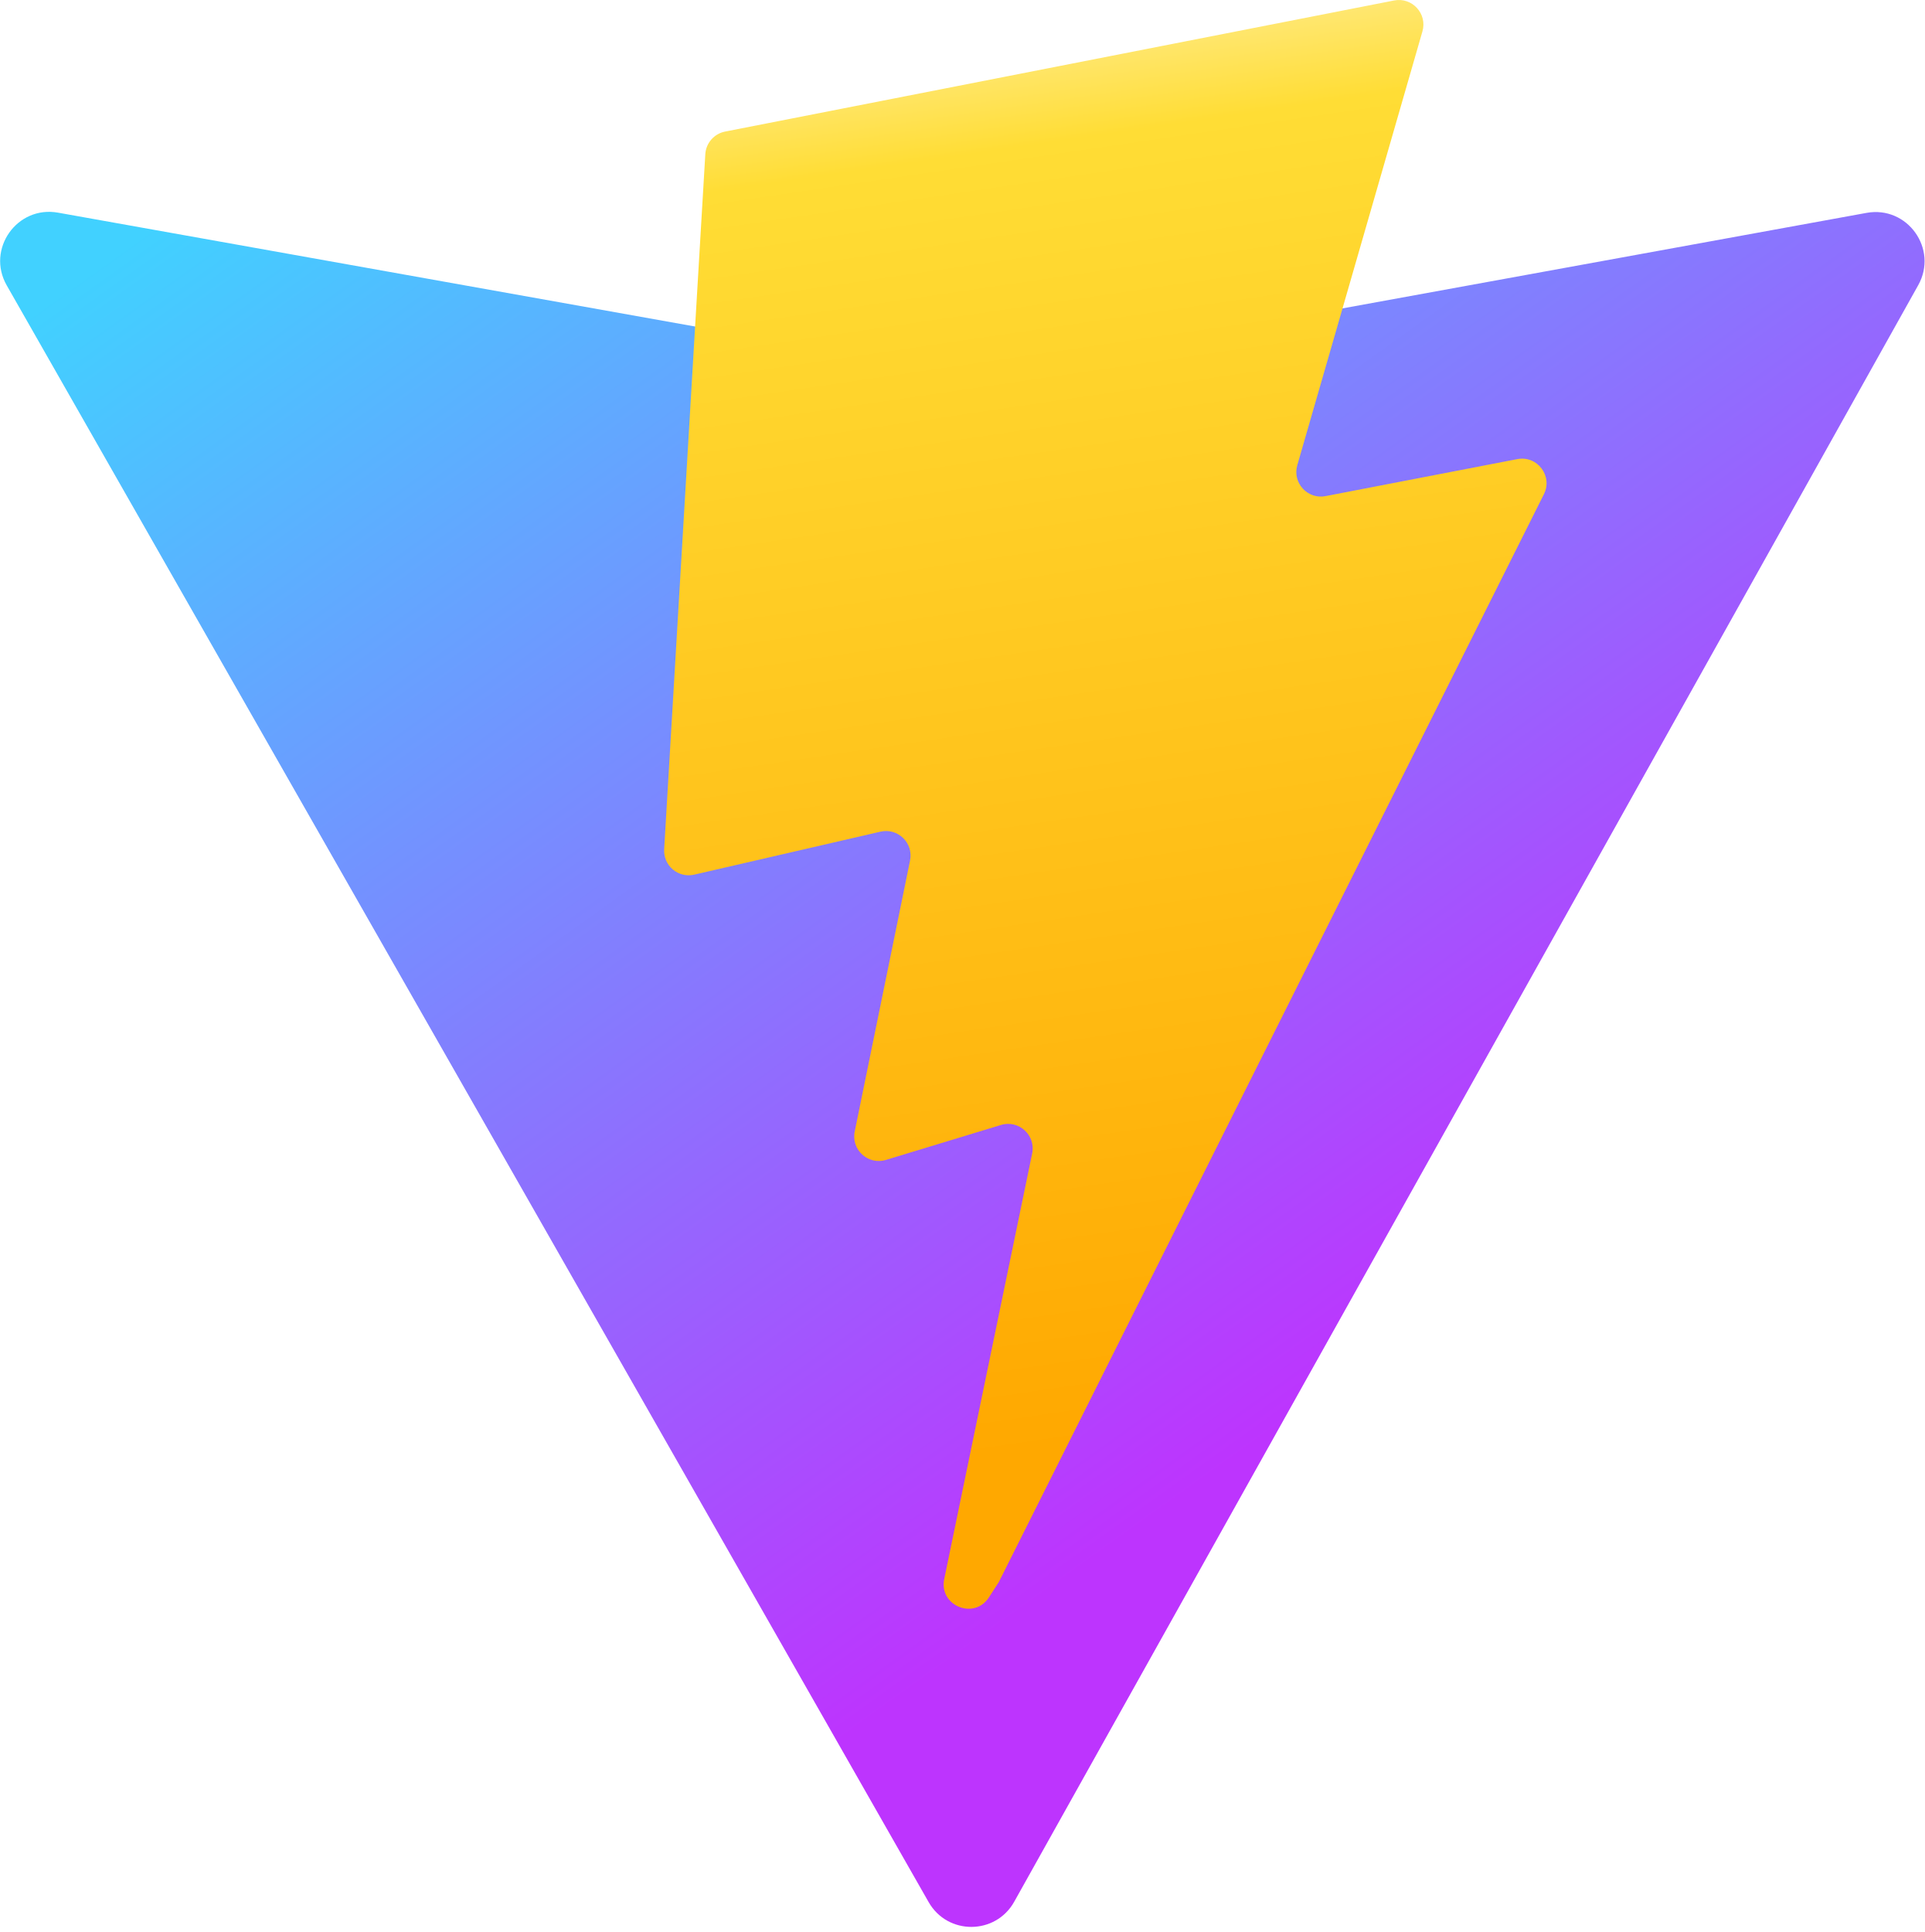
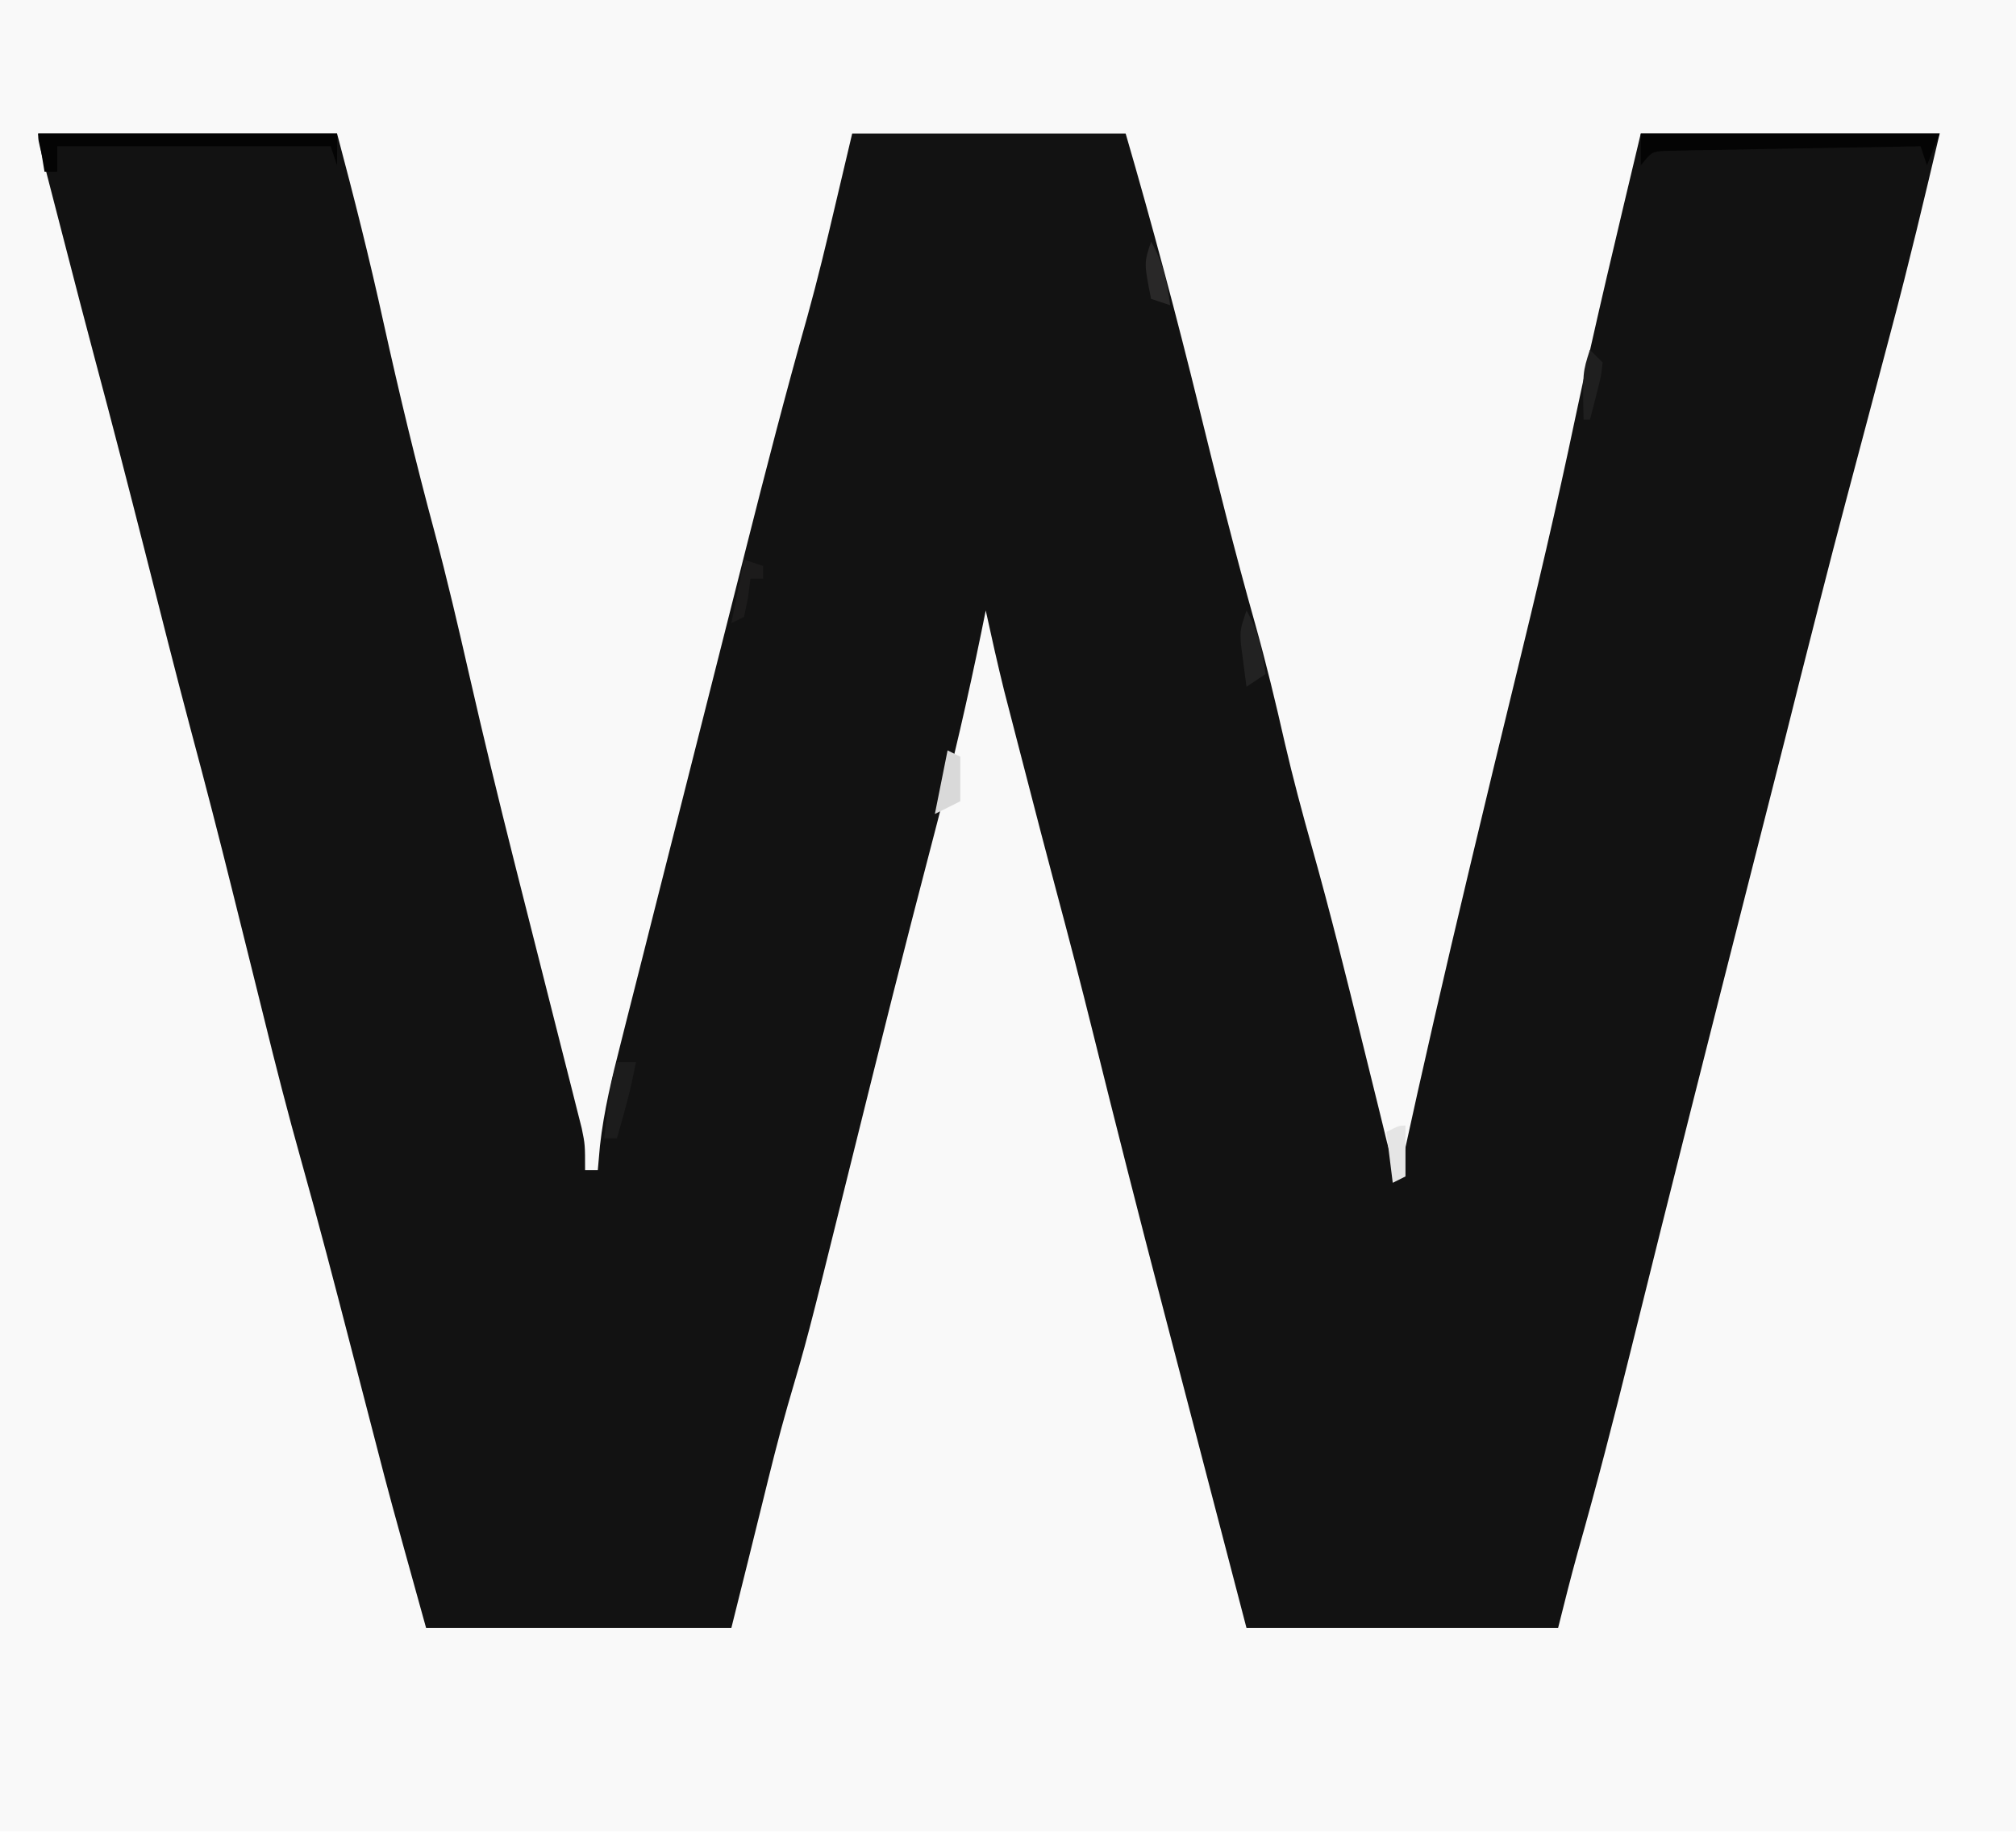
- <svg xmlns="http://www.w3.org/2000/svg" aria-hidden="true" role="img" class="iconify iconify--logos" width="31.88" height="32" preserveAspectRatio="xMidYMid meet" viewBox="0 0 256 257">
-   <defs>
-     <linearGradient id="IconifyId1813088fe1fbc01fb466" x1="-.828%" x2="57.636%" y1="7.652%" y2="78.411%">
-       <stop offset="0%" stop-color="#41D1FF" />
-       <stop offset="100%" stop-color="#BD34FE" />
-     </linearGradient>
-     <linearGradient id="IconifyId1813088fe1fbc01fb467" x1="43.376%" x2="50.316%" y1="2.242%" y2="89.03%">
-       <stop offset="0%" stop-color="#FFEA83" />
-       <stop offset="8.333%" stop-color="#FFDD35" />
-       <stop offset="100%" stop-color="#FFA800" />
-     </linearGradient>
-   </defs>
-   <path fill="url(#IconifyId1813088fe1fbc01fb466)" d="M255.153 37.938L134.897 252.976c-2.483 4.44-8.862 4.466-11.382.048L.875 37.958c-2.746-4.814 1.371-10.646 6.827-9.67l120.385 21.517a6.537 6.537 0 0 0 2.322-.004l117.867-21.483c5.438-.991 9.574 4.796 6.877 9.62Z" />
-   <path fill="url(#IconifyId1813088fe1fbc01fb467)" d="M185.432.063L96.44 17.501a3.268 3.268 0 0 0-2.634 3.014l-5.474 92.456a3.268 3.268 0 0 0 3.997 3.378l24.777-5.718c2.318-.535 4.413 1.507 3.936 3.838l-7.361 36.047c-.495 2.426 1.782 4.5 4.151 3.78l15.304-4.649c2.372-.72 4.652 1.36 4.15 3.788l-11.698 56.621c-.732 3.542 3.979 5.473 5.943 2.437l1.313-2.028l72.516-144.72c1.215-2.423-.88-5.186-3.54-4.672l-25.505 4.922c-2.396.462-4.435-1.77-3.759-4.114l16.646-57.705c.677-2.35-1.37-4.583-3.769-4.113Z" />
+ <svg xmlns="http://www.w3.org/2000/svg" version="1.1" width="317" height="288">
+   <path d="M0 0 C104.61 0 209.22 0 317 0 C317 95.04 317 190.08 317 288 C212.39 288 107.78 288 0 288 C0 192.96 0 97.92 0 0 Z " fill="#F9F9F9" transform="translate(0,0)" />
+   <path d="M0 0 C15.51 0 31.02 0 47 0 C49.643 9.91 52.123 19.746 54.312 29.75 C56.757 40.794 59.39 51.766 62.339 62.688 C64.305 70.045 66.031 77.44 67.723 84.863 C69.987 94.78 72.378 104.661 74.867 114.523 C75.113 115.499 75.113 115.499 75.364 116.494 C76.877 122.495 78.397 128.494 79.921 134.492 C80.604 137.183 81.286 139.874 81.964 142.567 C82.594 145.067 83.228 147.567 83.867 150.066 C84.148 151.183 84.429 152.3 84.718 153.451 C84.967 154.429 85.215 155.408 85.471 156.416 C86 159 86 159 86 163 C86.66 163 87.32 163 88 163 C88.111 161.74 88.223 160.481 88.337 159.183 C88.953 153.681 90.232 148.43 91.604 143.074 C91.87 142.019 92.135 140.964 92.408 139.877 C93.282 136.408 94.164 132.94 95.047 129.473 C95.662 127.04 96.276 124.607 96.89 122.175 C98.178 117.077 99.469 111.981 100.764 106.885 C102.411 100.402 104.051 93.916 105.689 87.43 C106.959 82.403 108.231 77.376 109.503 72.35 C110.108 69.961 110.713 67.573 111.316 65.185 C114.4 52.998 117.534 40.835 120.962 28.739 C122.56 22.985 123.949 17.188 125.312 11.375 C126.199 7.621 127.086 3.868 128 0 C142.19 0 156.38 0 171 0 C175.171 14.332 179.009 28.692 182.562 43.188 C185.338 54.487 188.16 65.756 191.318 76.955 C193.076 83.208 194.595 89.497 196.027 95.832 C197.311 101.382 198.783 106.862 200.328 112.344 C203.188 122.509 205.726 132.747 208.25 143 C209.127 146.563 210.008 150.126 210.891 153.688 C211.089 154.496 211.286 155.304 211.49 156.136 C212.452 160.17 212.452 160.17 214 164 C214.129 163.402 214.259 162.804 214.392 162.188 C217.719 146.876 221.24 131.616 224.875 116.375 C225.089 115.476 225.304 114.577 225.524 113.651 C227.729 104.413 229.949 95.178 232.211 85.953 C235.568 72.249 238.806 58.538 241.699 44.726 C244.855 29.752 248.461 14.887 252 0 C267.51 0 283.02 0 299 0 C296.592 10.233 294.169 20.414 291.469 30.566 C290.992 32.371 290.992 32.371 290.506 34.212 C289.506 37.996 288.503 41.779 287.5 45.562 C282.194 65.522 282.194 65.522 277.109 85.539 C275.566 91.773 273.974 97.995 272.391 104.219 C272.057 105.532 271.723 106.845 271.389 108.159 C270.698 110.874 270.007 113.59 269.317 116.306 C262.938 141.385 256.58 166.468 250.371 191.59 C247.756 202.147 245.051 212.662 242.078 223.125 C240.982 227.065 239.992 231.033 239 235 C222.83 235 206.66 235 190 235 C186.761 222.591 183.523 210.182 180.287 197.772 C178.582 191.229 178.582 191.229 176.874 184.687 C173.103 170.253 169.424 155.8 165.839 141.319 C163.97 133.792 162.026 126.289 160.015 118.799 C158.442 112.913 156.913 107.017 155.39 101.118 C154.87 99.104 154.347 97.091 153.824 95.078 C153.484 93.763 153.144 92.448 152.805 91.133 C152.356 89.399 152.356 89.399 151.898 87.629 C150.86 83.434 149.919 79.222 149 75 C148.762 76.172 148.524 77.344 148.279 78.552 C146.186 88.745 143.864 98.839 141.224 108.904 C140.139 113.04 139.07 117.18 138 121.32 C137.767 122.221 137.534 123.122 137.294 124.05 C135.282 131.854 133.323 139.672 131.375 147.492 C131.065 148.737 130.755 149.983 130.435 151.266 C129.193 156.255 127.952 161.245 126.715 166.236 C120.952 189.49 120.952 189.49 117.854 200.036 C116.391 205.114 115.136 210.243 113.875 215.375 C113.624 216.389 113.372 217.404 113.113 218.449 C112.646 220.336 112.179 222.223 111.714 224.111 C110.816 227.742 109.907 231.371 109 235 C93.16 235 77.32 235 61 235 C55.273 214.381 55.273 214.381 53.062 205.812 C52.815 204.86 52.568 203.907 52.313 202.925 C51.283 198.958 50.256 194.99 49.229 191.022 C46.681 181.182 44.125 171.348 41.375 161.562 C39.269 154.065 37.337 146.535 35.484 138.971 C34.665 135.633 33.832 132.299 33 128.965 C32.667 127.627 32.333 126.289 32 124.951 C31.835 124.289 31.67 123.627 31.5 122.945 C31.166 121.605 30.833 120.265 30.5 118.925 C28.441 110.636 26.309 102.372 24.094 94.123 C21.57 84.665 19.197 75.166 16.782 65.679 C14.225 55.644 11.65 45.616 8.965 35.614 C7.371 29.644 5.824 23.662 4.28 17.679 C3.738 15.577 3.193 13.476 2.648 11.375 C2.302 10.034 1.956 8.693 1.609 7.352 C1.3 6.154 0.99 4.956 0.671 3.721 C0 1 0 1 0 0 Z " fill="#121212" transform="translate(6,21)" />
+   <path d="M0 0 C15.51 0 31.02 0 47 0 C47 1.65 47 3.3 47 5 C46.505 3.515 46.505 3.515 46 2 C31.81 2 17.62 2 3 2 C3 3.32 3 4.64 3 6 C2.34 6 1.68 6 1 6 C0.67 4.02 0.34 2.04 0 0 Z " fill="#040404" transform="translate(6,21)" />
+   <path d="M0 0 C15.51 0 31.02 0 47 0 C46.34 1.65 45.68 3.3 45 5 C44.505 3.515 44.505 3.515 44 2 C38.055 2.093 32.11 2.199 26.166 2.317 C24.142 2.356 22.119 2.391 20.095 2.422 C17.191 2.467 14.287 2.525 11.383 2.586 C10.474 2.597 9.566 2.609 8.63 2.621 C7.369 2.651 7.369 2.651 6.083 2.681 C5.341 2.694 4.599 2.708 3.835 2.722 C1.753 2.852 1.753 2.852 0 5 C0 3.35 0 1.7 0 0 Z " fill="#040404" transform="translate(258,21)" />
+   <path d="M0 0 C0.99 0 1.98 0 3 0 C2.257 4.084 1.171 8.019 0 12 C-0.66 12 -1.32 12 -2 12 C-1 3.429 -1 3.429 0 0 Z " fill="#1C1C1C" transform="translate(97,167)" />
+   <path d="M0 0 C1.884 3.265 2.493 6.281 3 10 C2.01 10.66 1.02 11.32 0 12 C-0.196 10.564 -0.381 9.126 -0.562 7.688 C-0.667 6.887 -0.771 6.086 -0.879 5.262 C-1 3 -1 3 0 0 Z " fill="#222222" transform="translate(196,96)" />
+   <path d="M0 0 C0 2.64 0 5.28 0 8 C-0.99 8.495 -0.99 8.495 -2 9 C-2.33 6.36 -2.66 3.72 -3 1 C-1 0 -1 0 0 0 Z " fill="#E5E5E5" transform="translate(221,177)" />
+   <path d="M0 0 C0.66 0.33 1.32 0.66 2 1 C2 3.31 2 5.62 2 8 C0.02 8.99 0.02 8.99 -2 10 C-1.34 6.7 -0.68 3.4 0 0 Z " fill="#D9D9D9" transform="translate(149,118)" />
+   <path d="M0 0 C0.99 0.33 1.98 0.66 3 1 C3 1.66 3 2.32 3 3 C2.34 3 1.68 3 1 3 C0.876 3.969 0.752 4.939 0.625 5.938 C0.419 6.948 0.212 7.959 0 9 C-0.99 9.495 -0.99 9.495 -2 10 C-1.34 6.7 -0.68 3.4 0 0 Z " fill="#1C1B1B" transform="translate(117,88)" />
+   <path d="M0 0 C0.66 0.66 1.32 1.32 2 2 C1.758 4.164 1.758 4.164 1.125 6.625 C0.921 7.442 0.718 8.26 0.508 9.102 C0.34 9.728 0.173 10.355 0 11 C-0.33 11 -0.66 11 -1 11 C-1.143 3.571 -1.143 3.571 0 0 Z " fill="#1F1F1F" transform="translate(250,55)" />
+   <path d="M0 0 C1.884 3.265 2.493 6.281 3 10 C2.01 9.67 1.02 9.34 0 9 C-1.125 3.375 -1.125 3.375 0 0 Z " fill="#292828" transform="translate(181,38)" />
</svg>
